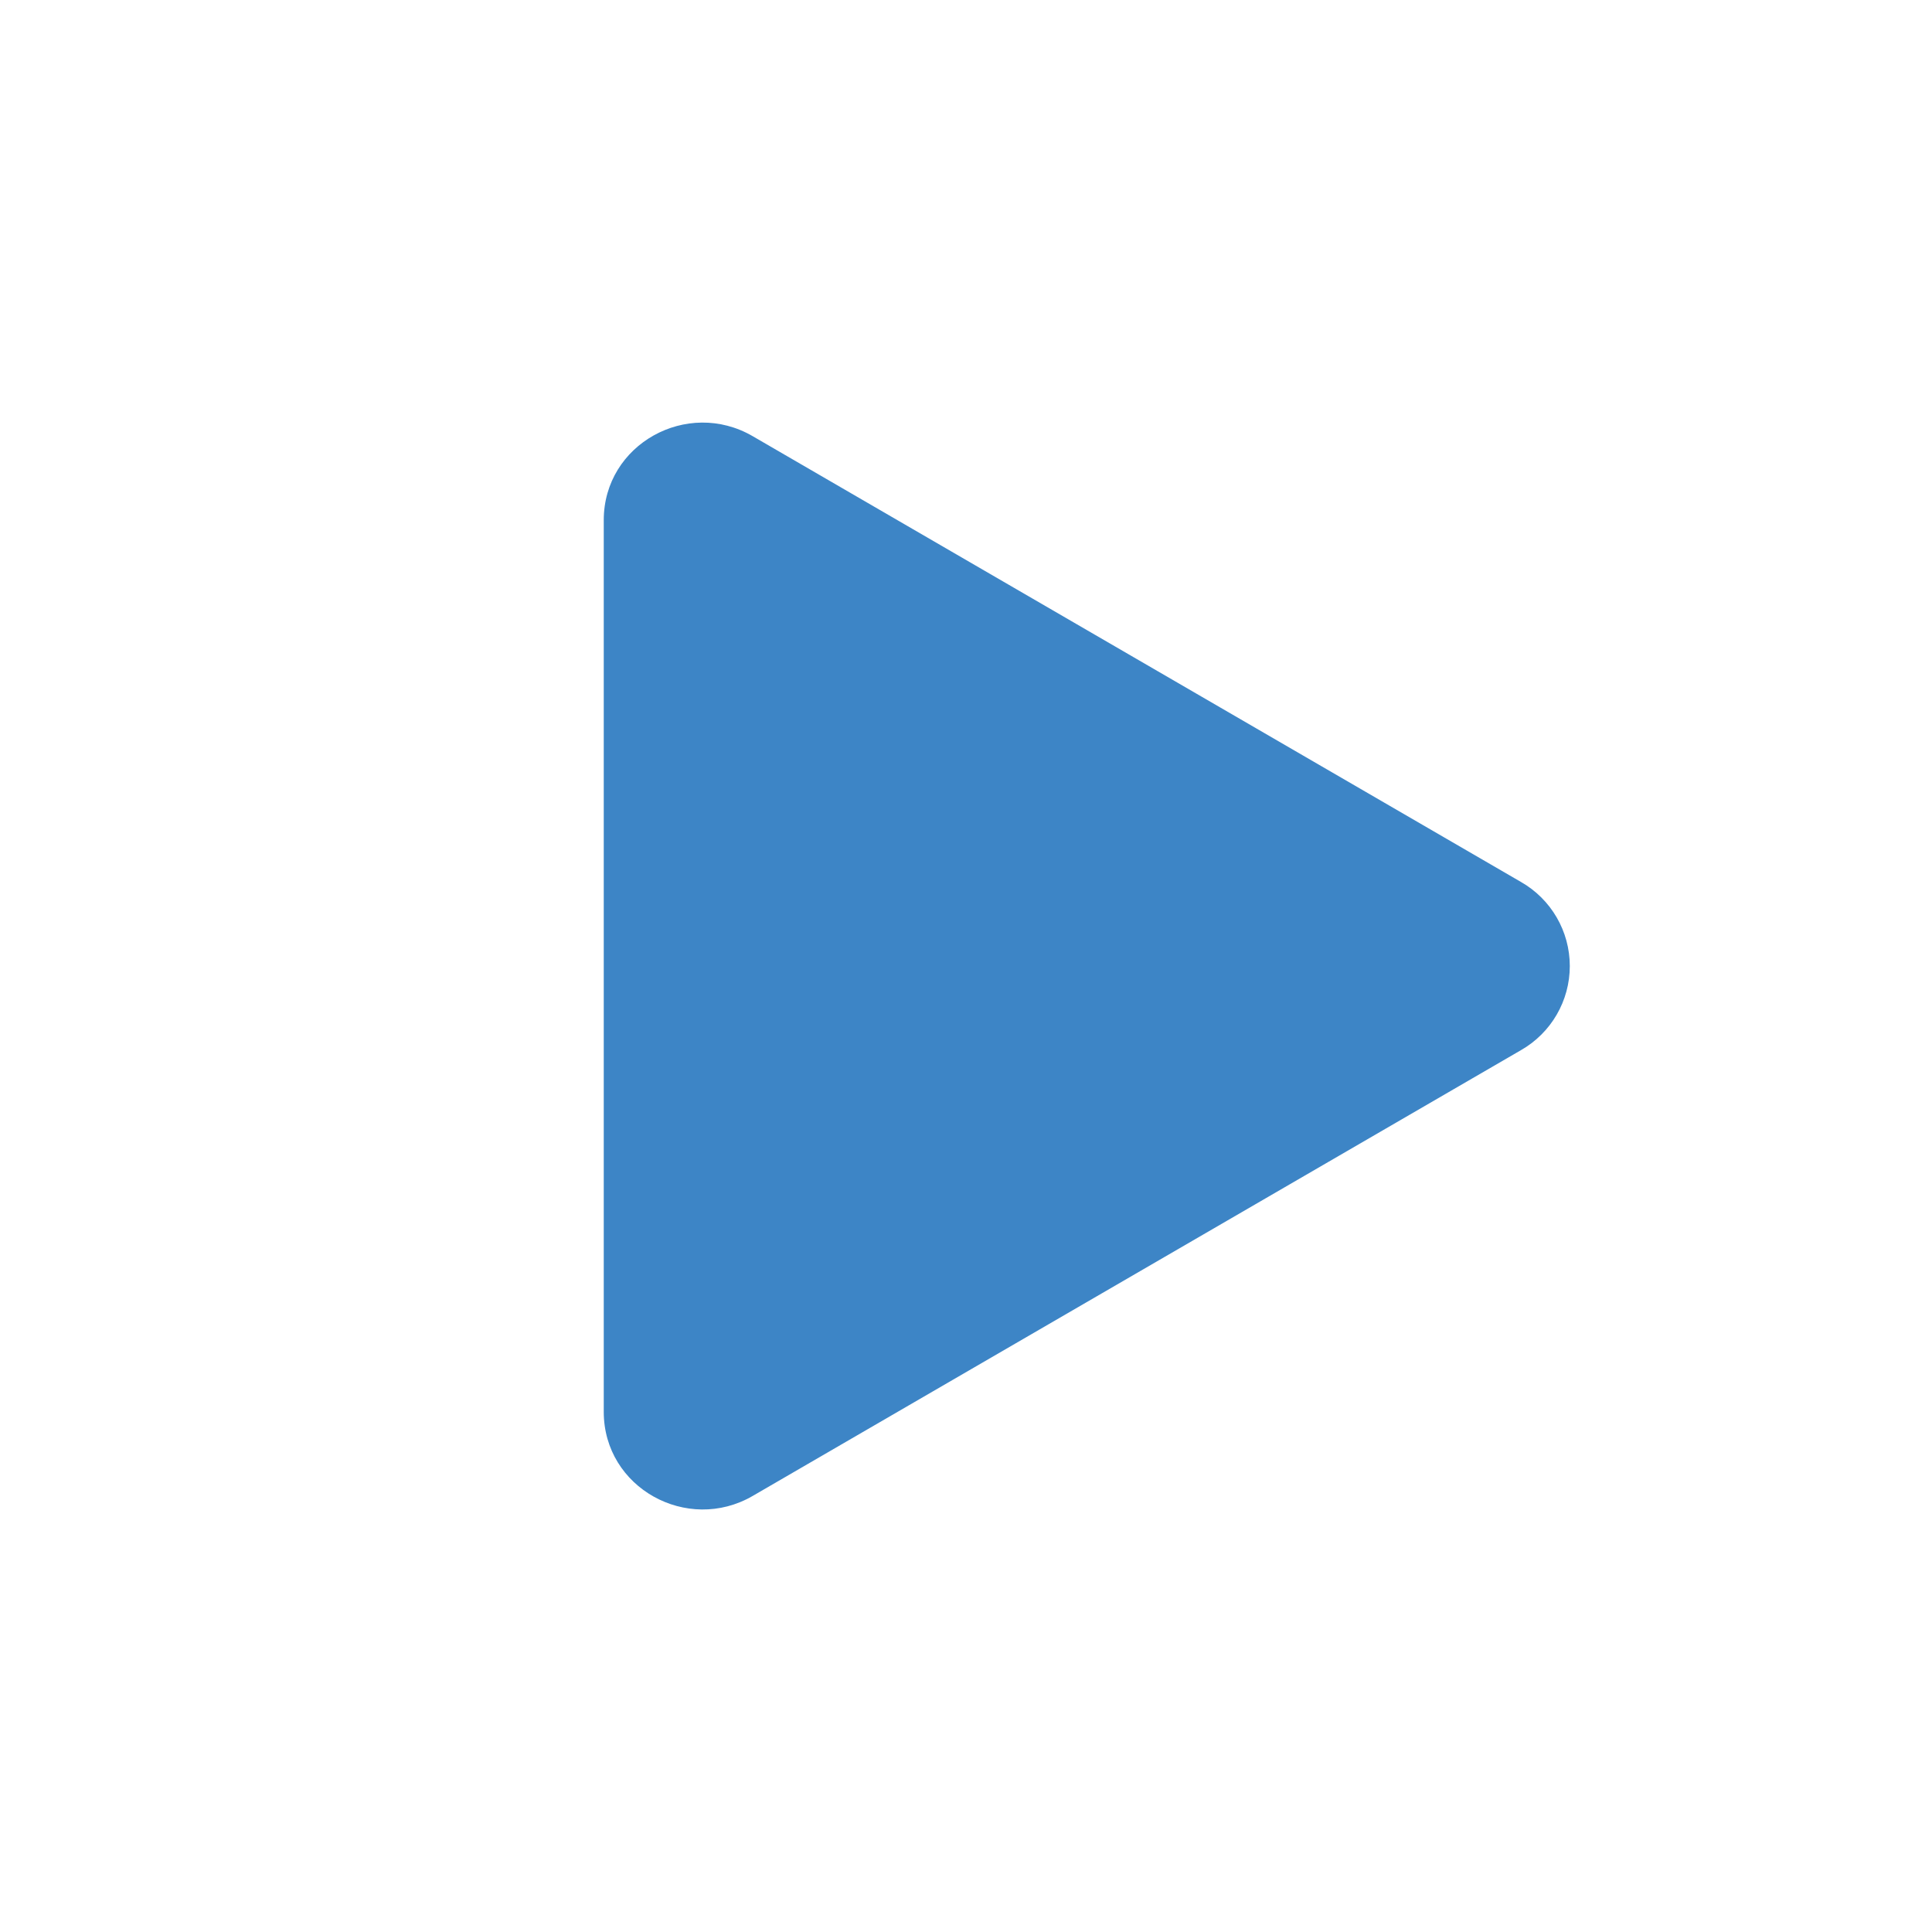
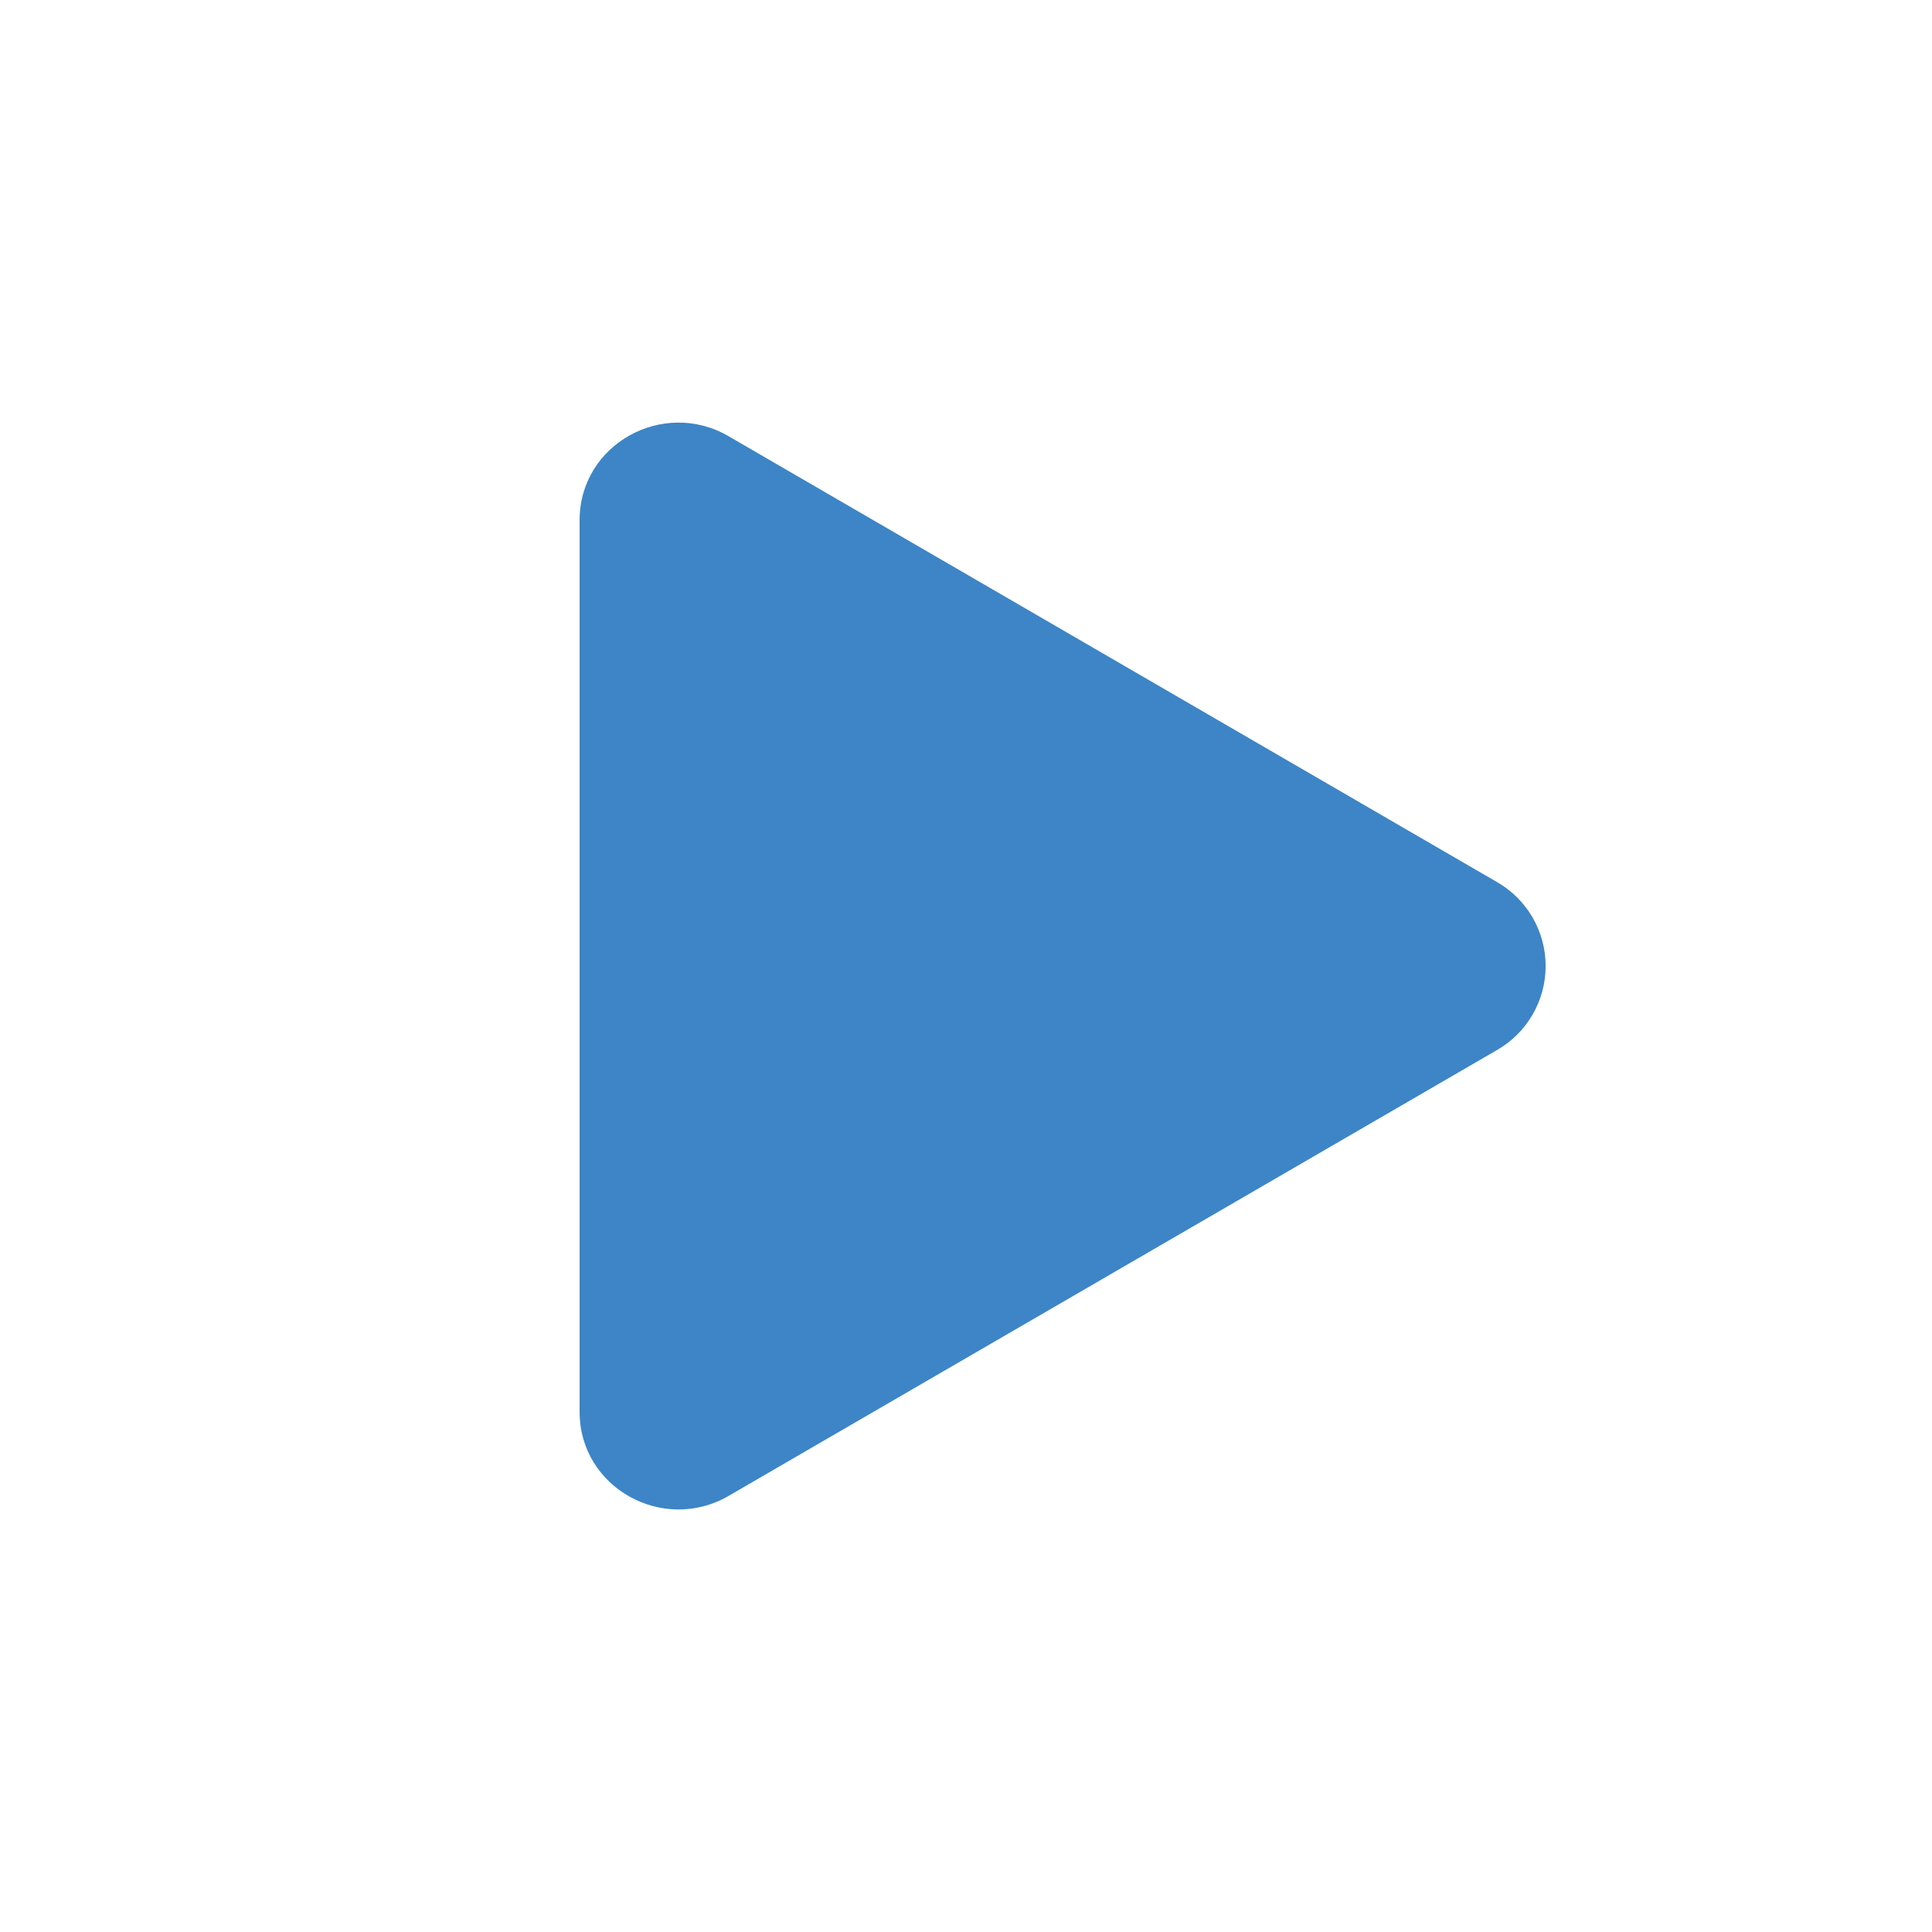
- <svg xmlns="http://www.w3.org/2000/svg" width="60" height="60" fill="#3d85c6" viewBox="-1 0 16 16">
+ <svg xmlns="http://www.w3.org/2000/svg" width="60" height="60" fill="#3d85c6" viewBox="-0.8 0 16 16">
  <path d="m11.596 8.697-6.363 3.692c-.54.313-1.233-.066-1.233-.697V4.308c0-.63.692-1.01 1.233-.696l6.363 3.692a.802.802 0 0 1 0 1.393z" />
</svg>
